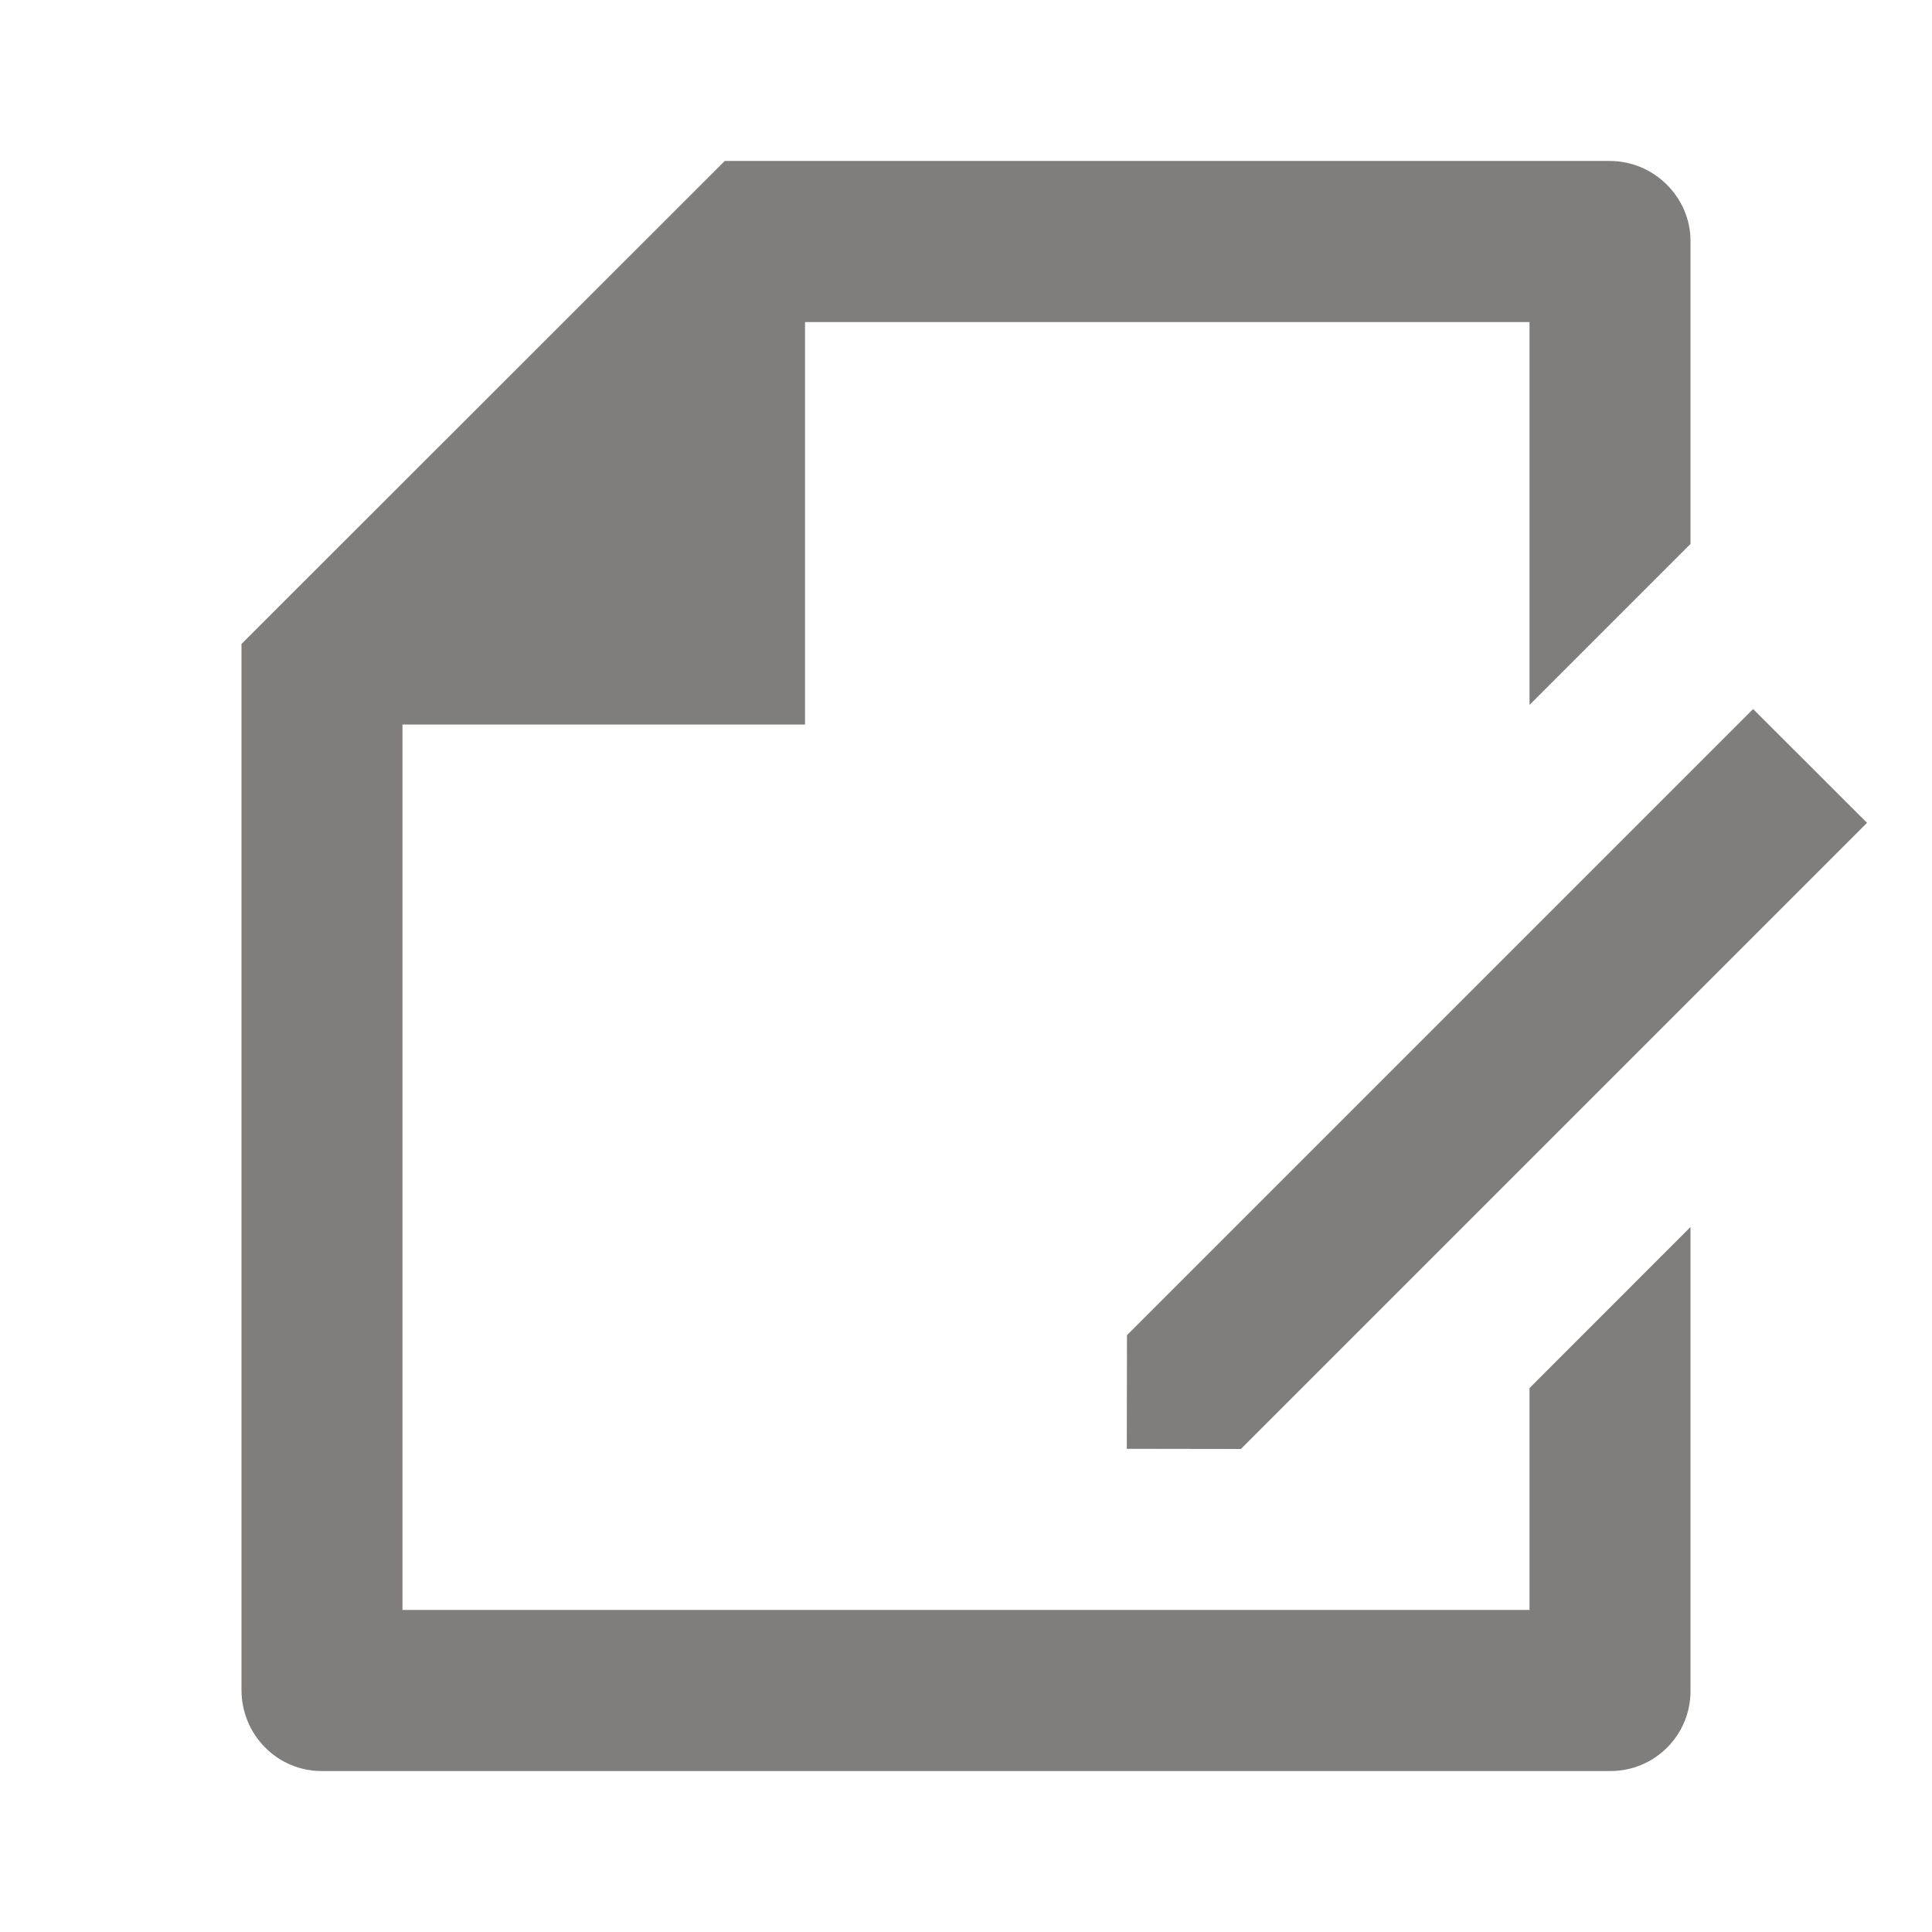
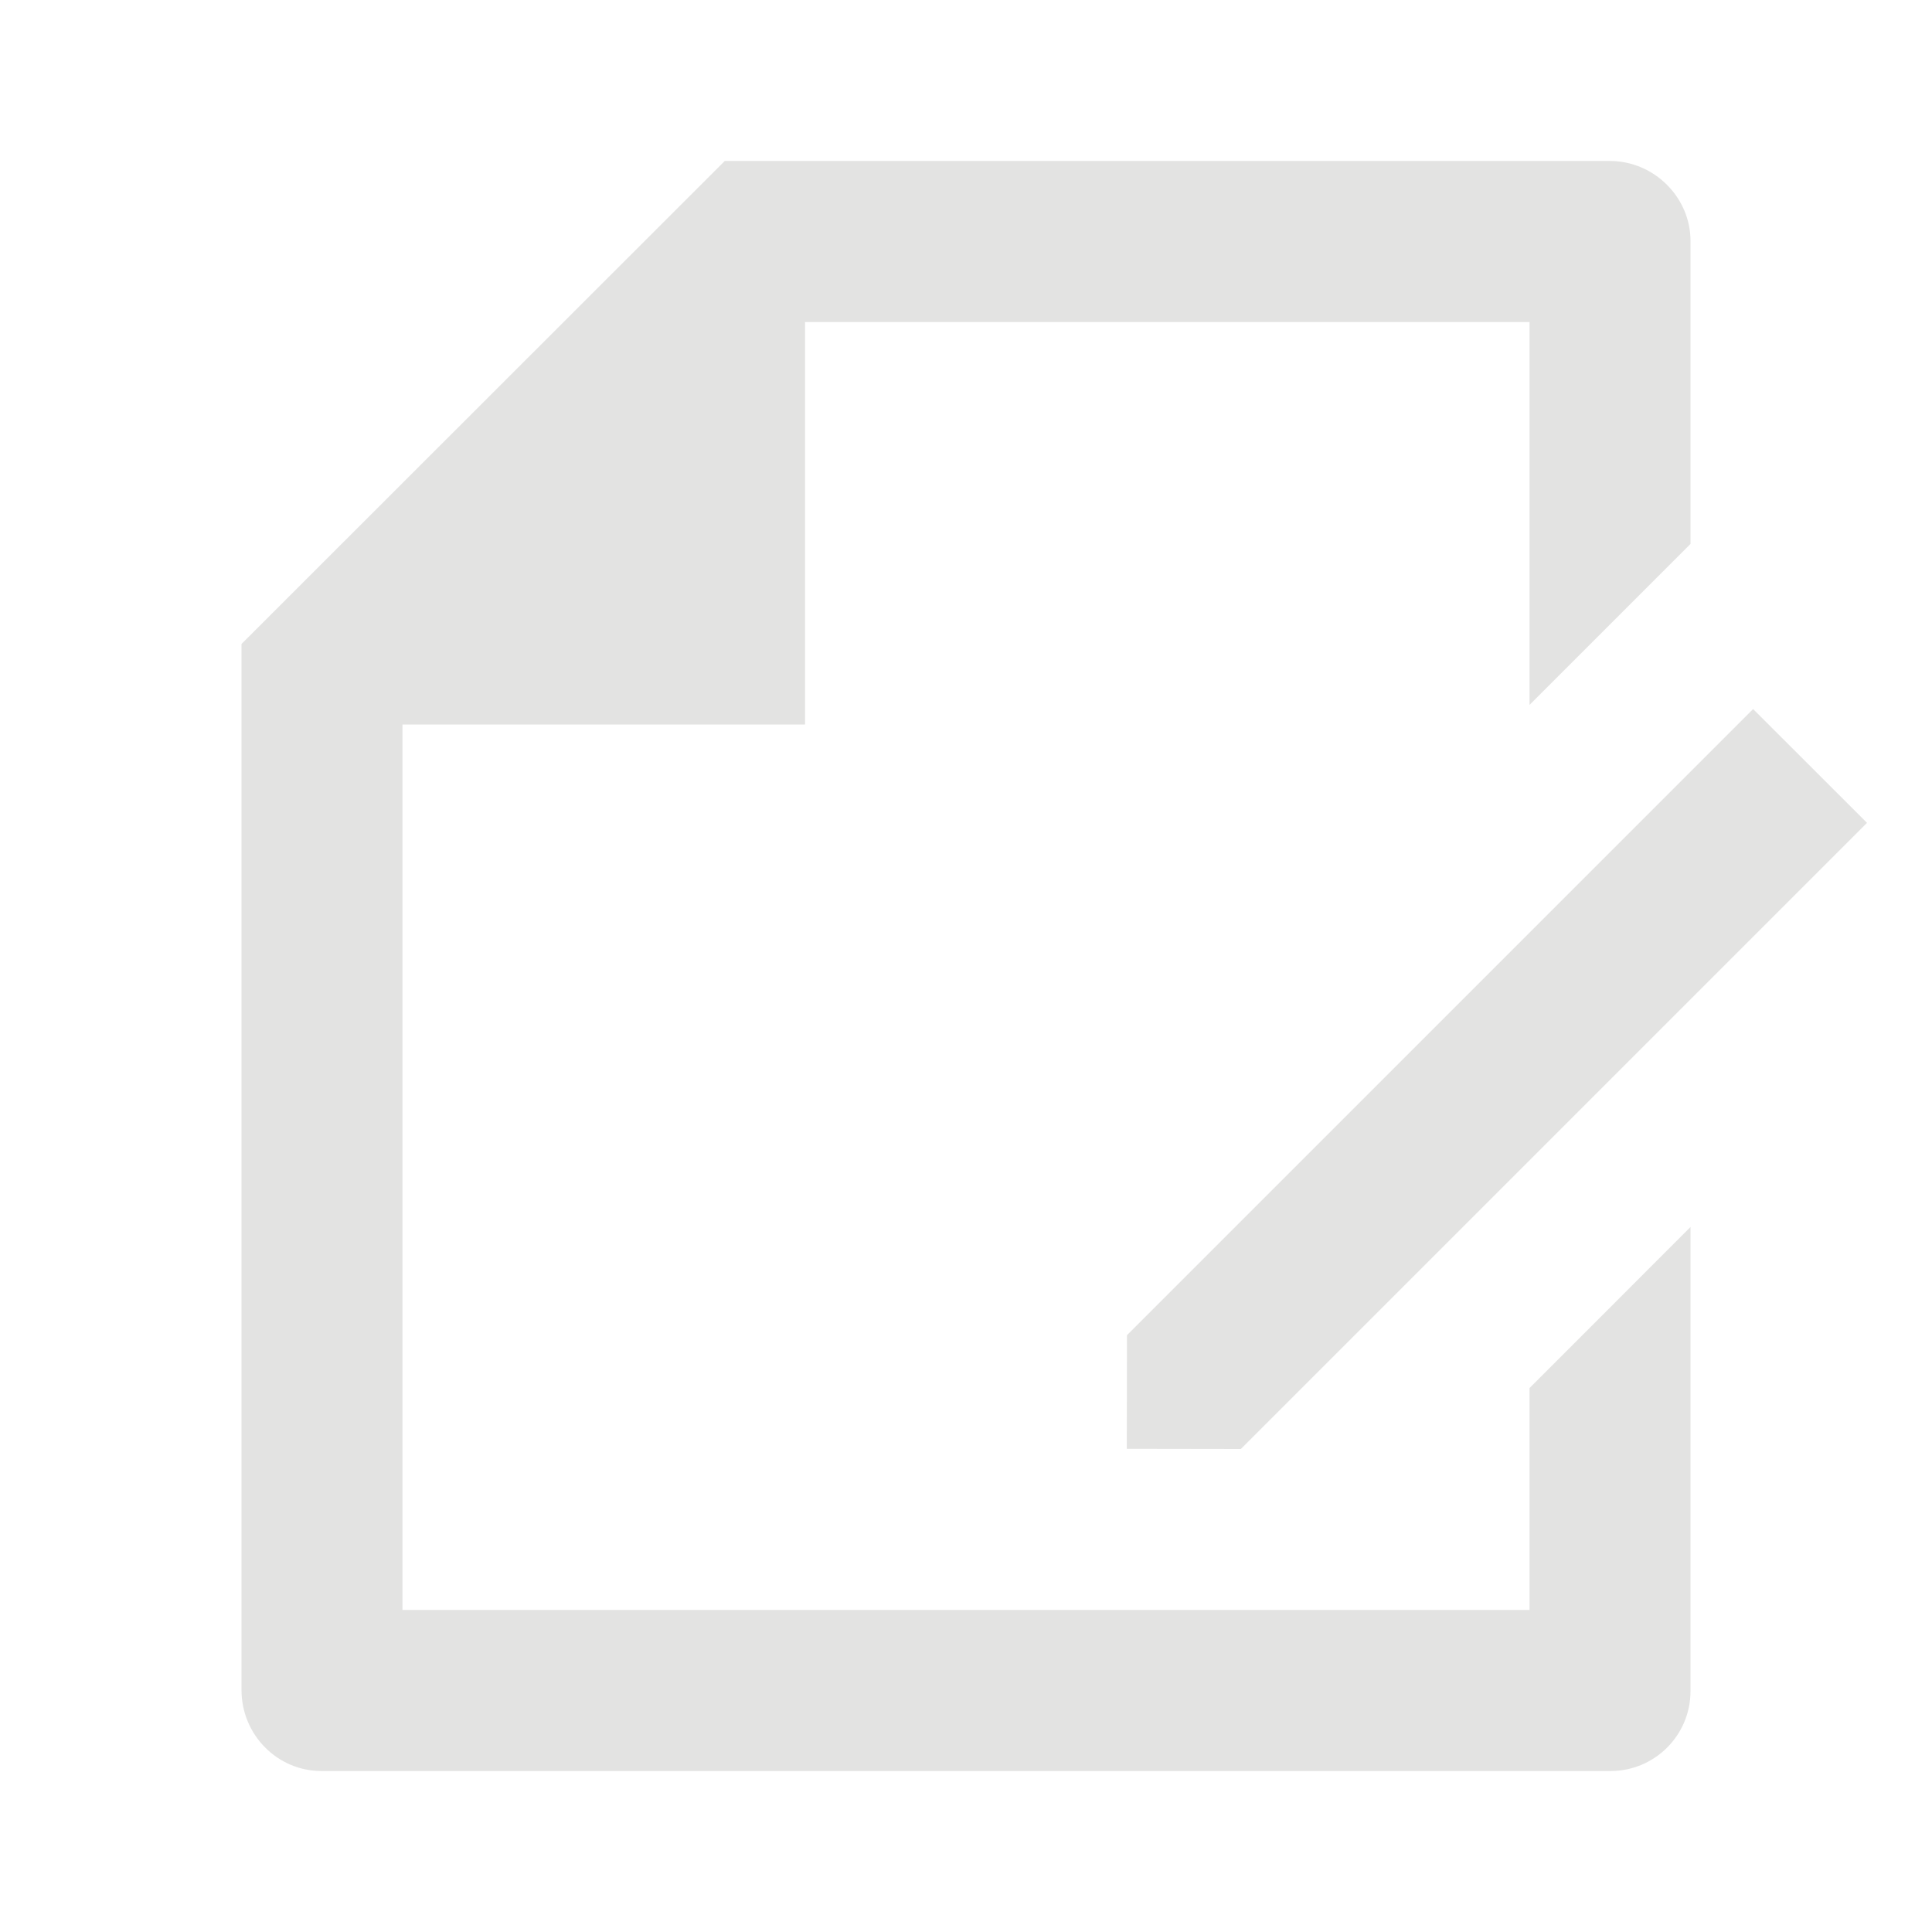
- <svg xmlns="http://www.w3.org/2000/svg" width="22" height="22" viewBox="0 0 22 22" fill="none">
+ <svg xmlns="http://www.w3.org/2000/svg" width="22" height="22" viewBox="0 0 22 22" fill="rgba(55, 51, 48, 0.22)">
  <g id="file-edit-line">
-     <path id="Vector" d="M19.25 6.194L17.417 8.027V3.667H9.167V8.25H4.583V18.333H17.417V15.806L19.25 13.972V19.257C19.25 19.76 18.842 20.167 18.339 20.167H3.661C3.158 20.167 2.75 19.754 2.75 19.244V7.333L8.253 1.833H18.331C18.839 1.833 19.25 2.251 19.25 2.742V6.194ZM19.963 8.074L21.26 9.37L14.13 16.5L12.831 16.498L12.833 15.204L19.963 8.074Z" fill="#373330" fill-opacity="0.63" />
+     <path id="Vector" d="M19.25 6.194L17.417 8.027V3.667H9.167V8.25H4.583V18.333H17.417V15.806L19.25 13.972V19.257C19.25 19.76 18.842 20.167 18.339 20.167H3.661C3.158 20.167 2.75 19.754 2.75 19.244V7.333L8.253 1.833H18.331C18.839 1.833 19.25 2.251 19.25 2.742V6.194ZM19.963 8.074L21.26 9.37L14.13 16.5L12.831 16.498L12.833 15.204L19.963 8.074Z" fill="rgba(55, 51, 48, 0.22)" fill-opacity="0.63" />
  </g>
</svg>
